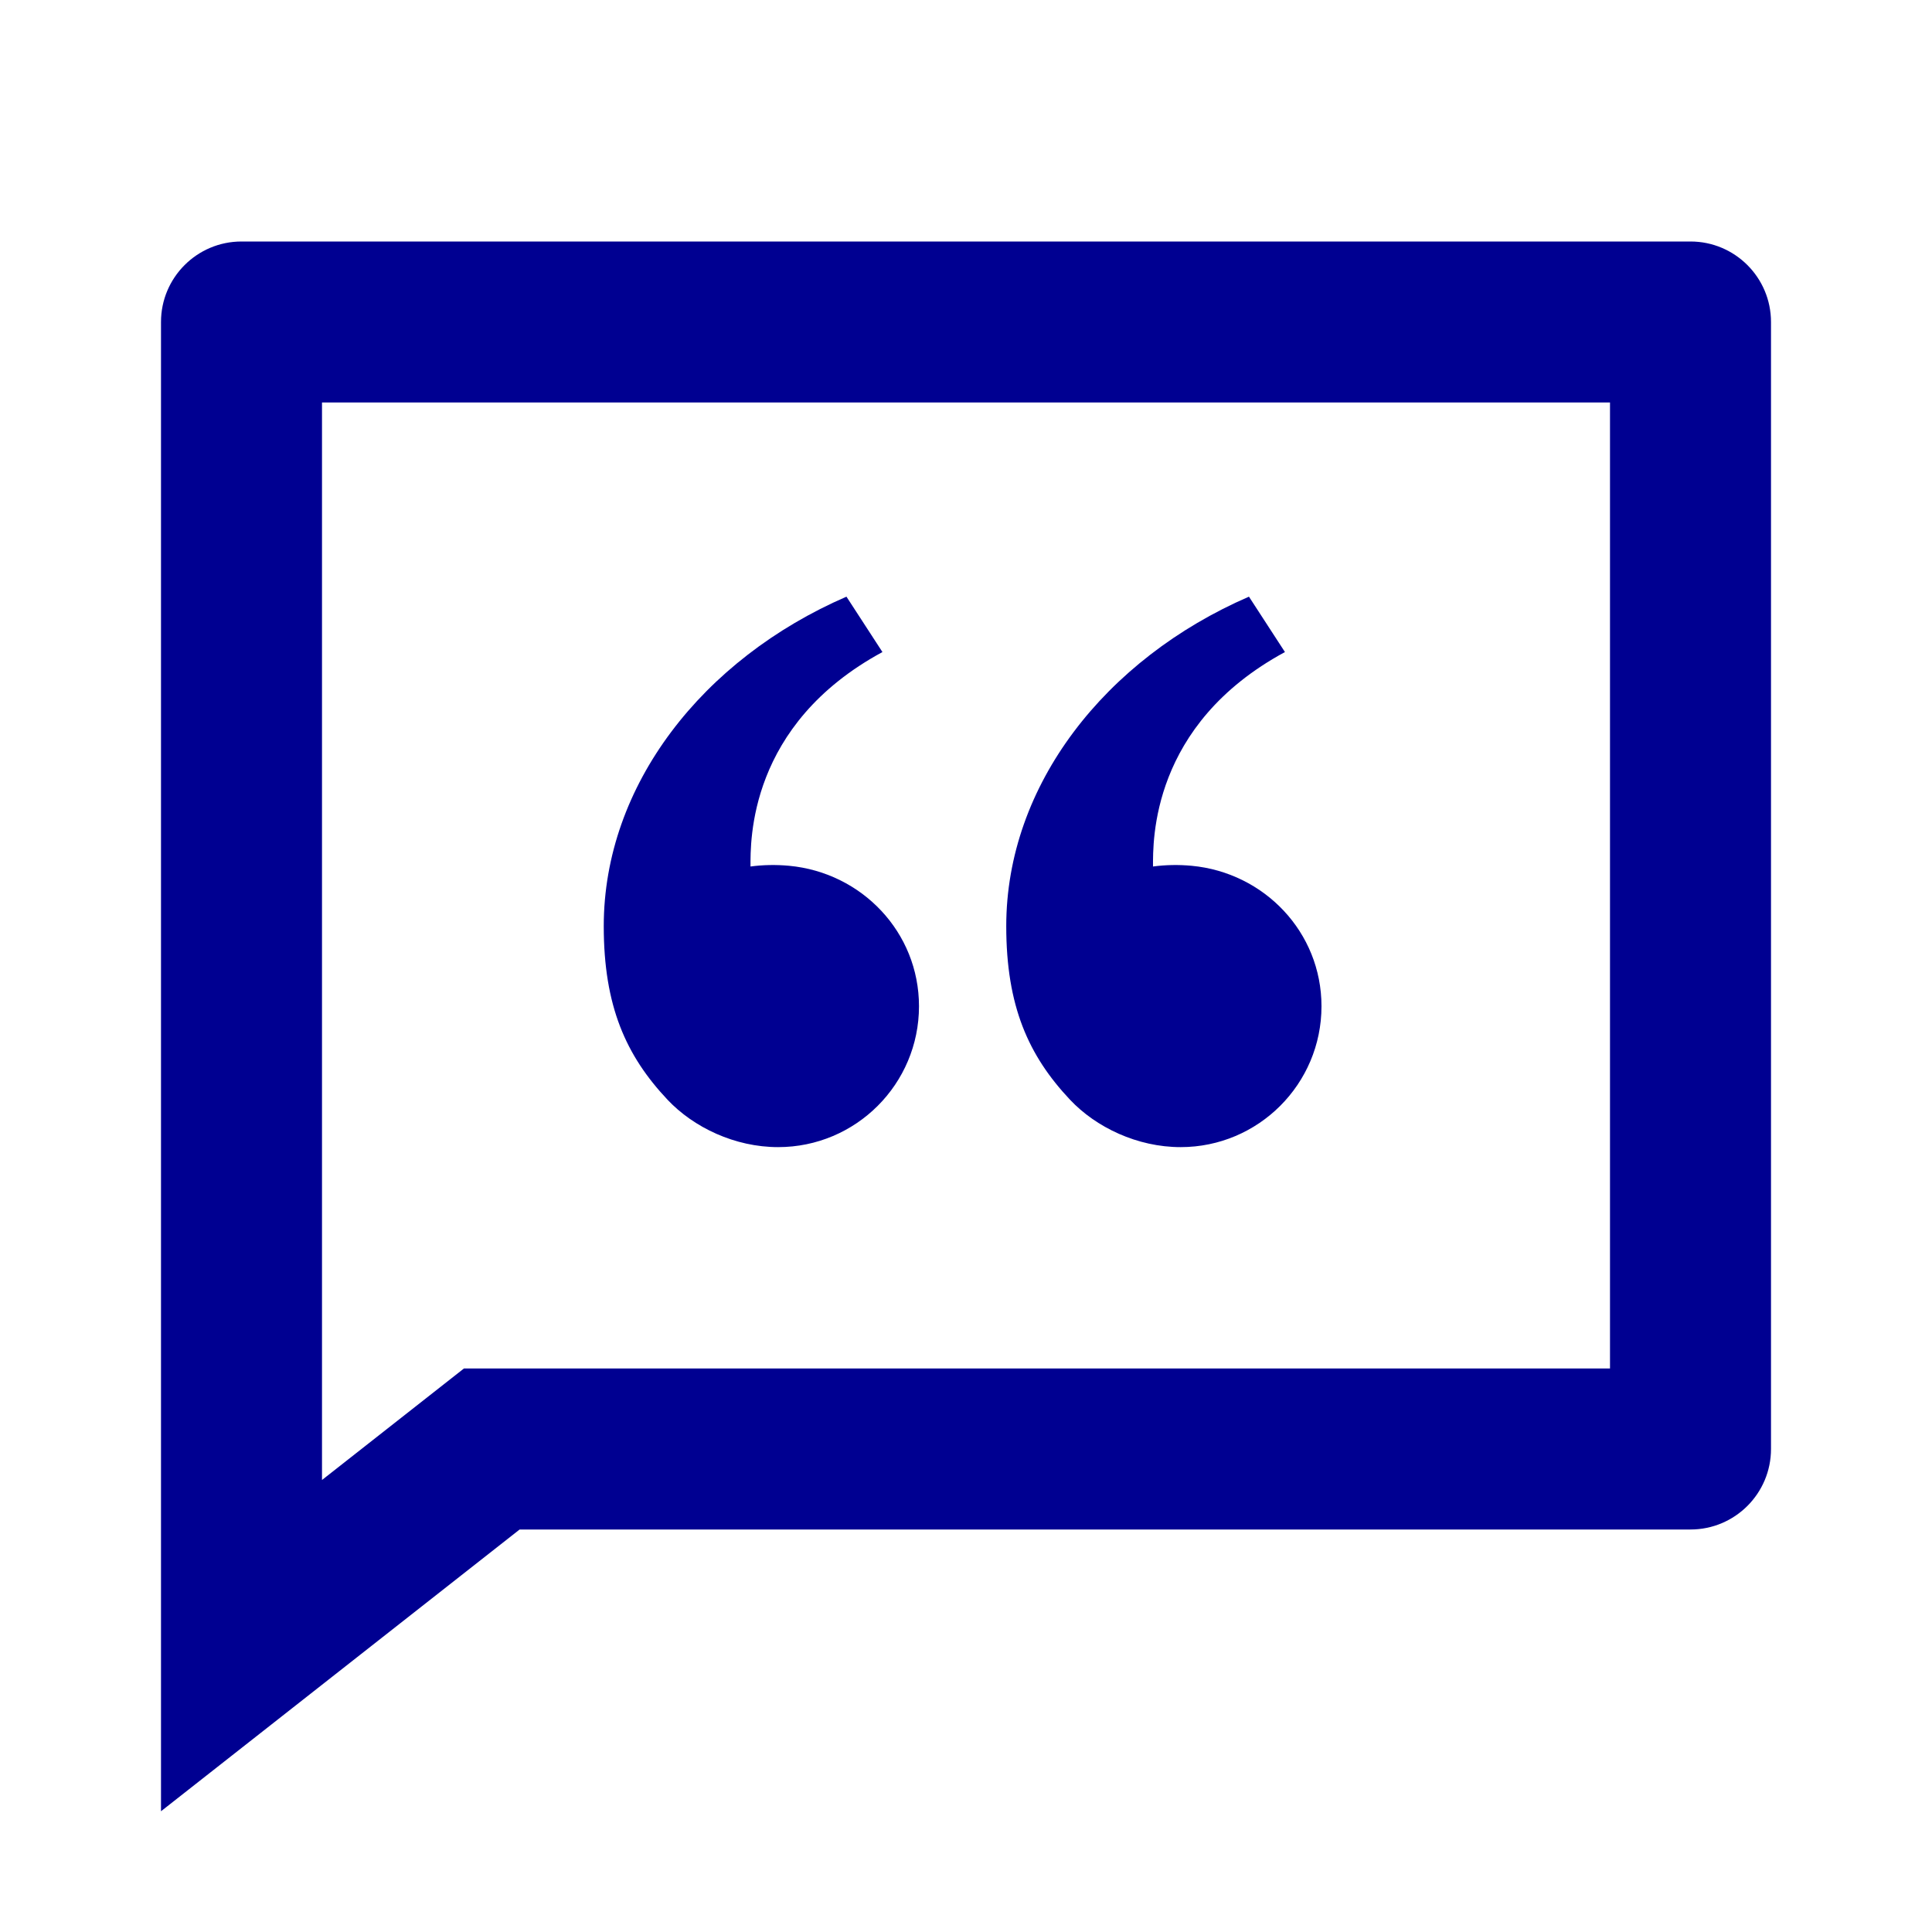
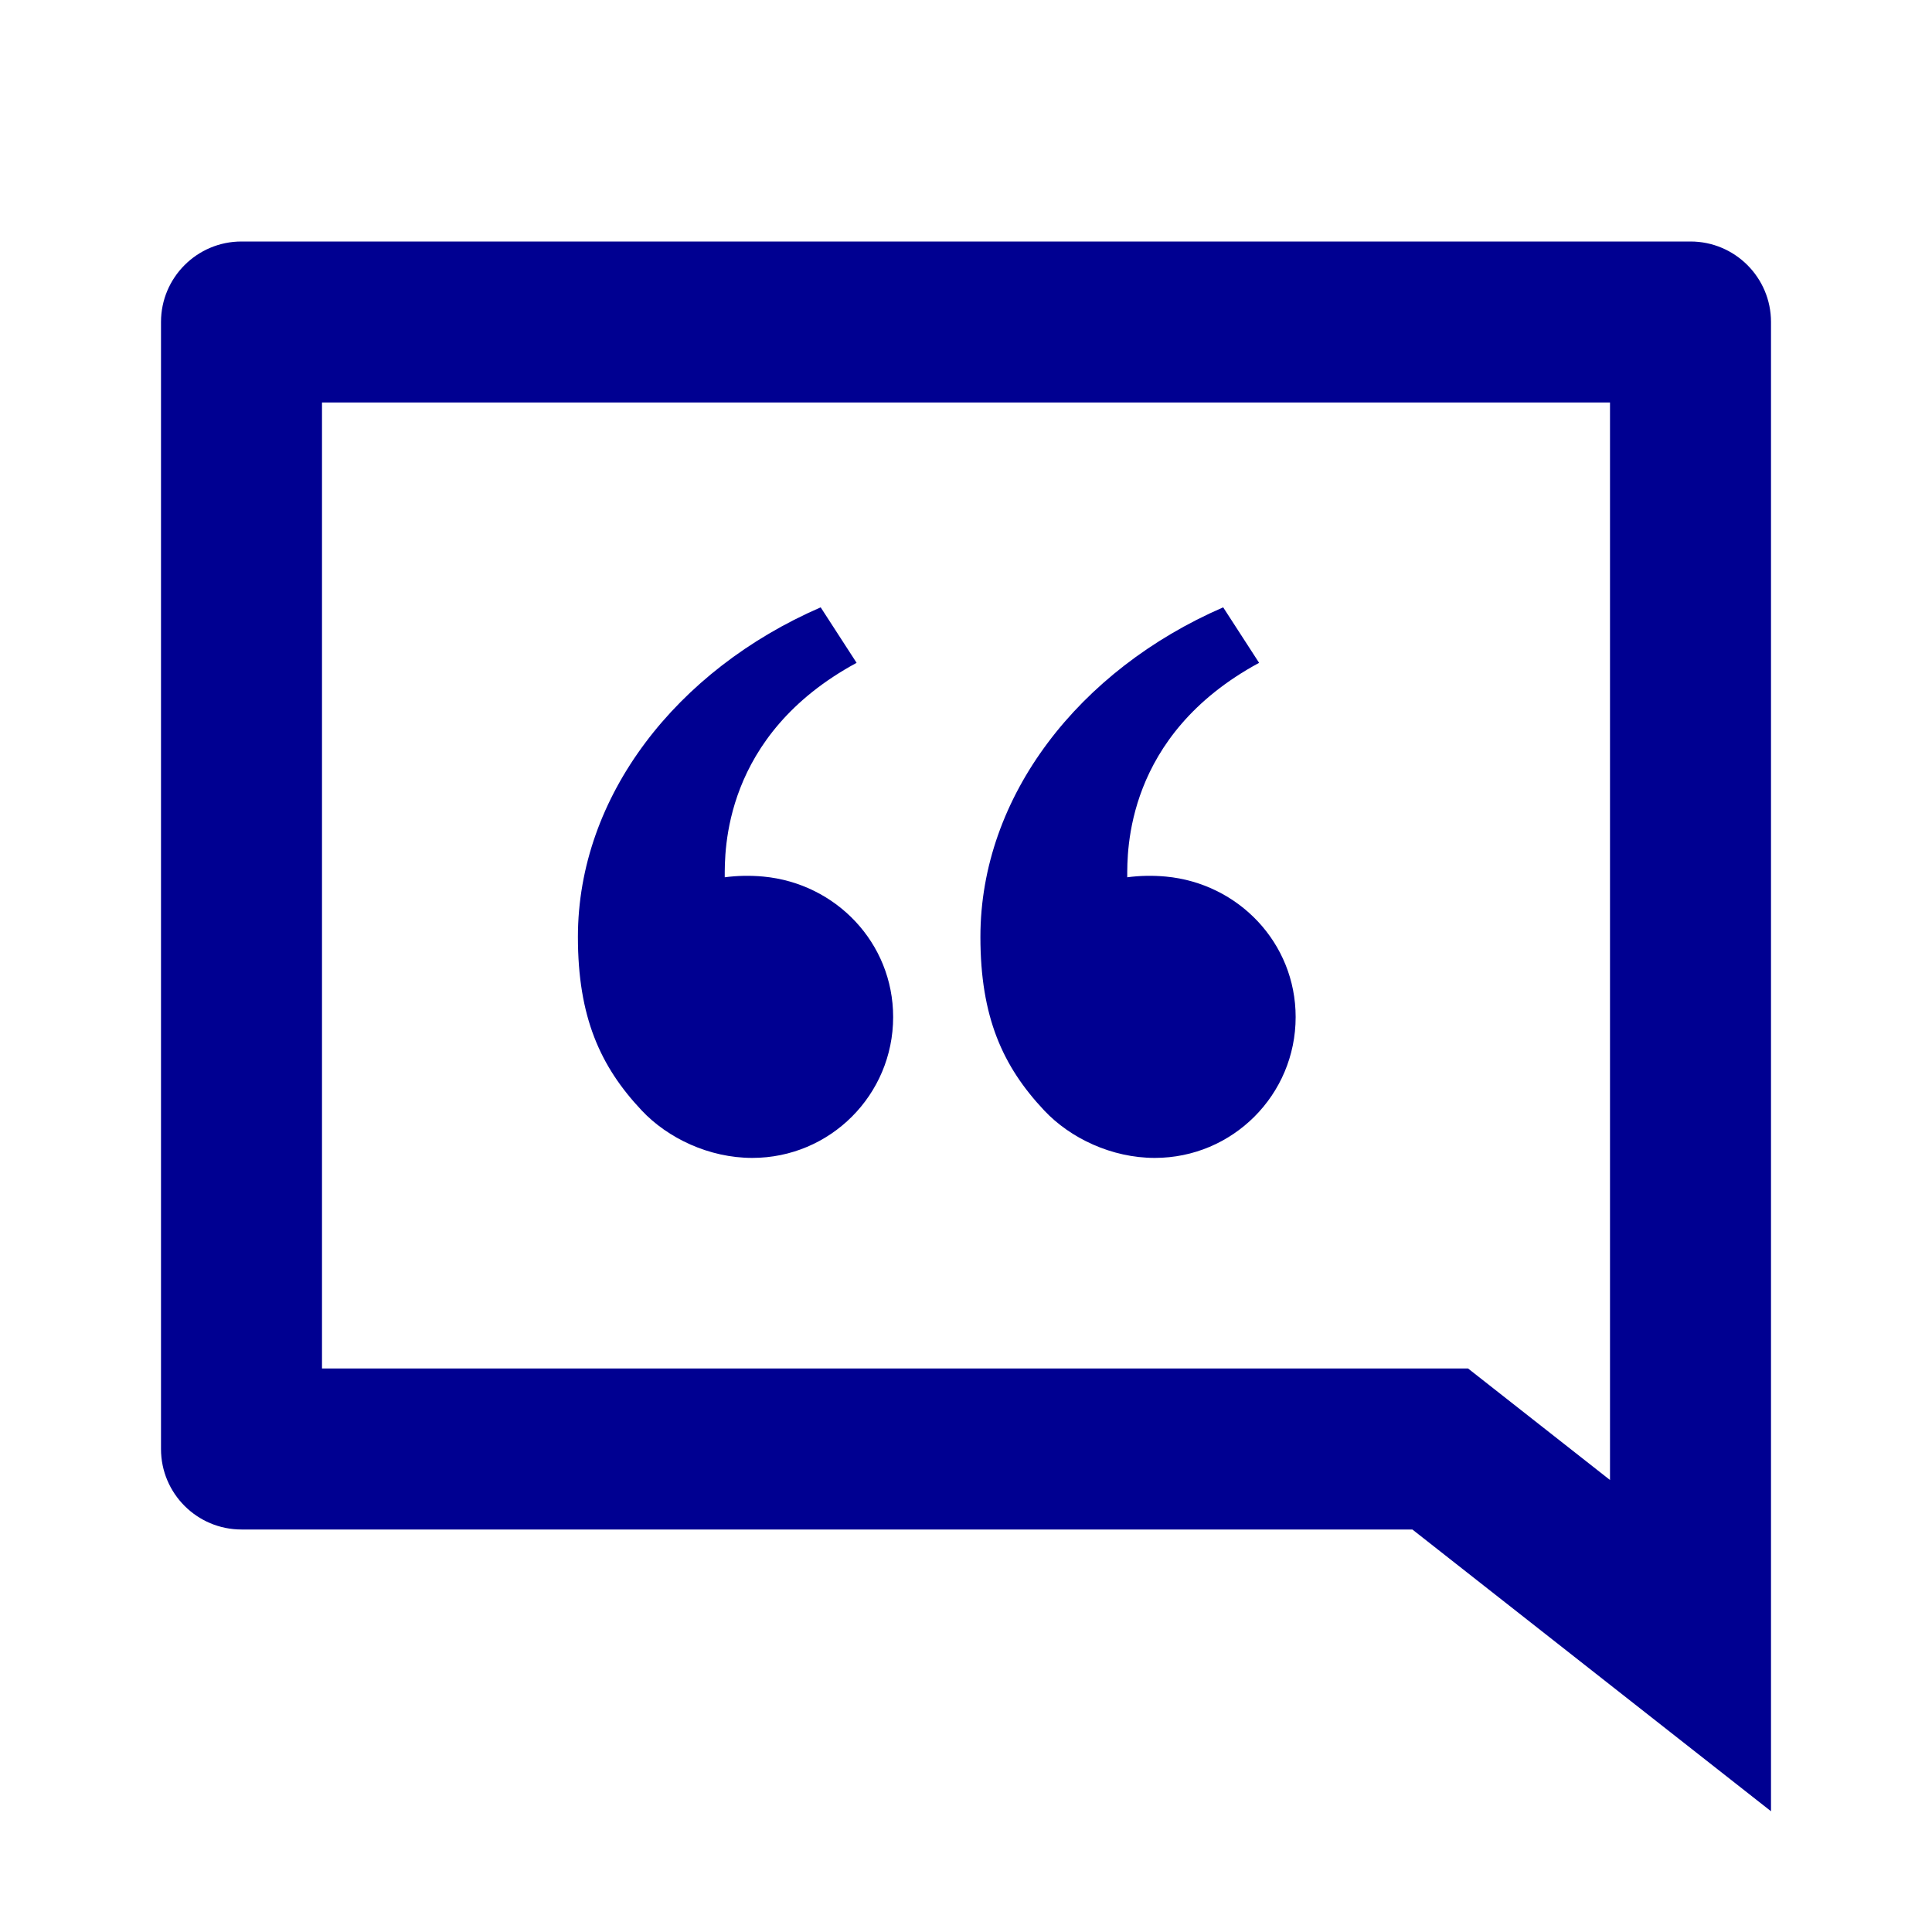
<svg xmlns="http://www.w3.org/2000/svg" viewBox="0 0 24 24" fill="currentColor" version="1.1" id="svg1">
  <defs id="defs1" />
-   <path d="M21 3C21.552 3 22 3.448 22 4V18C22 18.552 21.552 19 21 19H6.455L2 22.5V4C2 3.448 2.448 3 3 3H21ZM20 5H4V18.385L5.763 17H20V5ZM10.515 7.412L10.962 8.1C9.294 9.003 9.323 10.452 9.323 10.764C9.478 10.743 9.641 10.74 9.802 10.755C10.704 10.839 11.416 11.579 11.416 12.5C11.416 13.466 10.632 14.25 9.666 14.25C9.129 14.25 8.616 14.005 8.292 13.661C7.777 13.114 7.5 12.5 7.5 11.505C7.5 9.755 8.728 8.187 10.515 7.412ZM15.515 7.412L15.962 8.1C14.294 9.003 14.323 10.452 14.323 10.764C14.478 10.743 14.641 10.74 14.802 10.755C15.704 10.839 16.416 11.579 16.416 12.5C16.416 13.466 15.632 14.25 14.666 14.25C14.129 14.25 13.616 14.005 13.292 13.661C12.777 13.114 12.5 12.5 12.5 11.505C12.5 9.755 13.728 8.187 15.515 7.412Z" id="path1" style="fill:#000091;fill-opacity:1" />
+   <path d="M 3,3 C 2.448,3 2,3.448 2,4 v 14 c 0,0.552 0.448,1 1,1 H 17.545 L 22,22.5 V 4 C 22,3.448 21.552,3 21,3 Z M 4,5 H 20 V 18.385 L 18.237,17 H 4 Z" id="path1" style="fill:#000091;fill-opacity:1" />
+   <path d="m 10.195,7.545 0.446,0.689 c -1.668,0.902 -1.638,2.352 -1.638,2.664 0.155,-0.021 0.318,-0.024 0.479,-0.009 0.902,0.084 1.613,0.824 1.613,1.745 0,0.967 -0.783,1.75 -1.75,1.75 -0.537,0 -1.05,-0.245 -1.374,-0.59 -0.515,-0.547 -0.792,-1.161 -0.792,-2.155 0,-1.75 1.228,-3.318 3.015,-4.094 z m 5,0 0.446,0.689 c -1.668,0.902 -1.638,2.352 -1.638,2.664 0.155,-0.021 0.318,-0.024 0.479,-0.009 0.902,0.084 1.613,0.824 1.613,1.745 0,0.967 -0.783,1.75 -1.75,1.75 -0.536,0 -1.05,-0.245 -1.374,-0.59 -0.515,-0.547 -0.792,-1.161 -0.792,-2.155 0,-1.75 1.228,-3.318 3.015,-4.094 z" style="fill:#000091;fill-opacity:1" id="path1-5" />
</svg>
